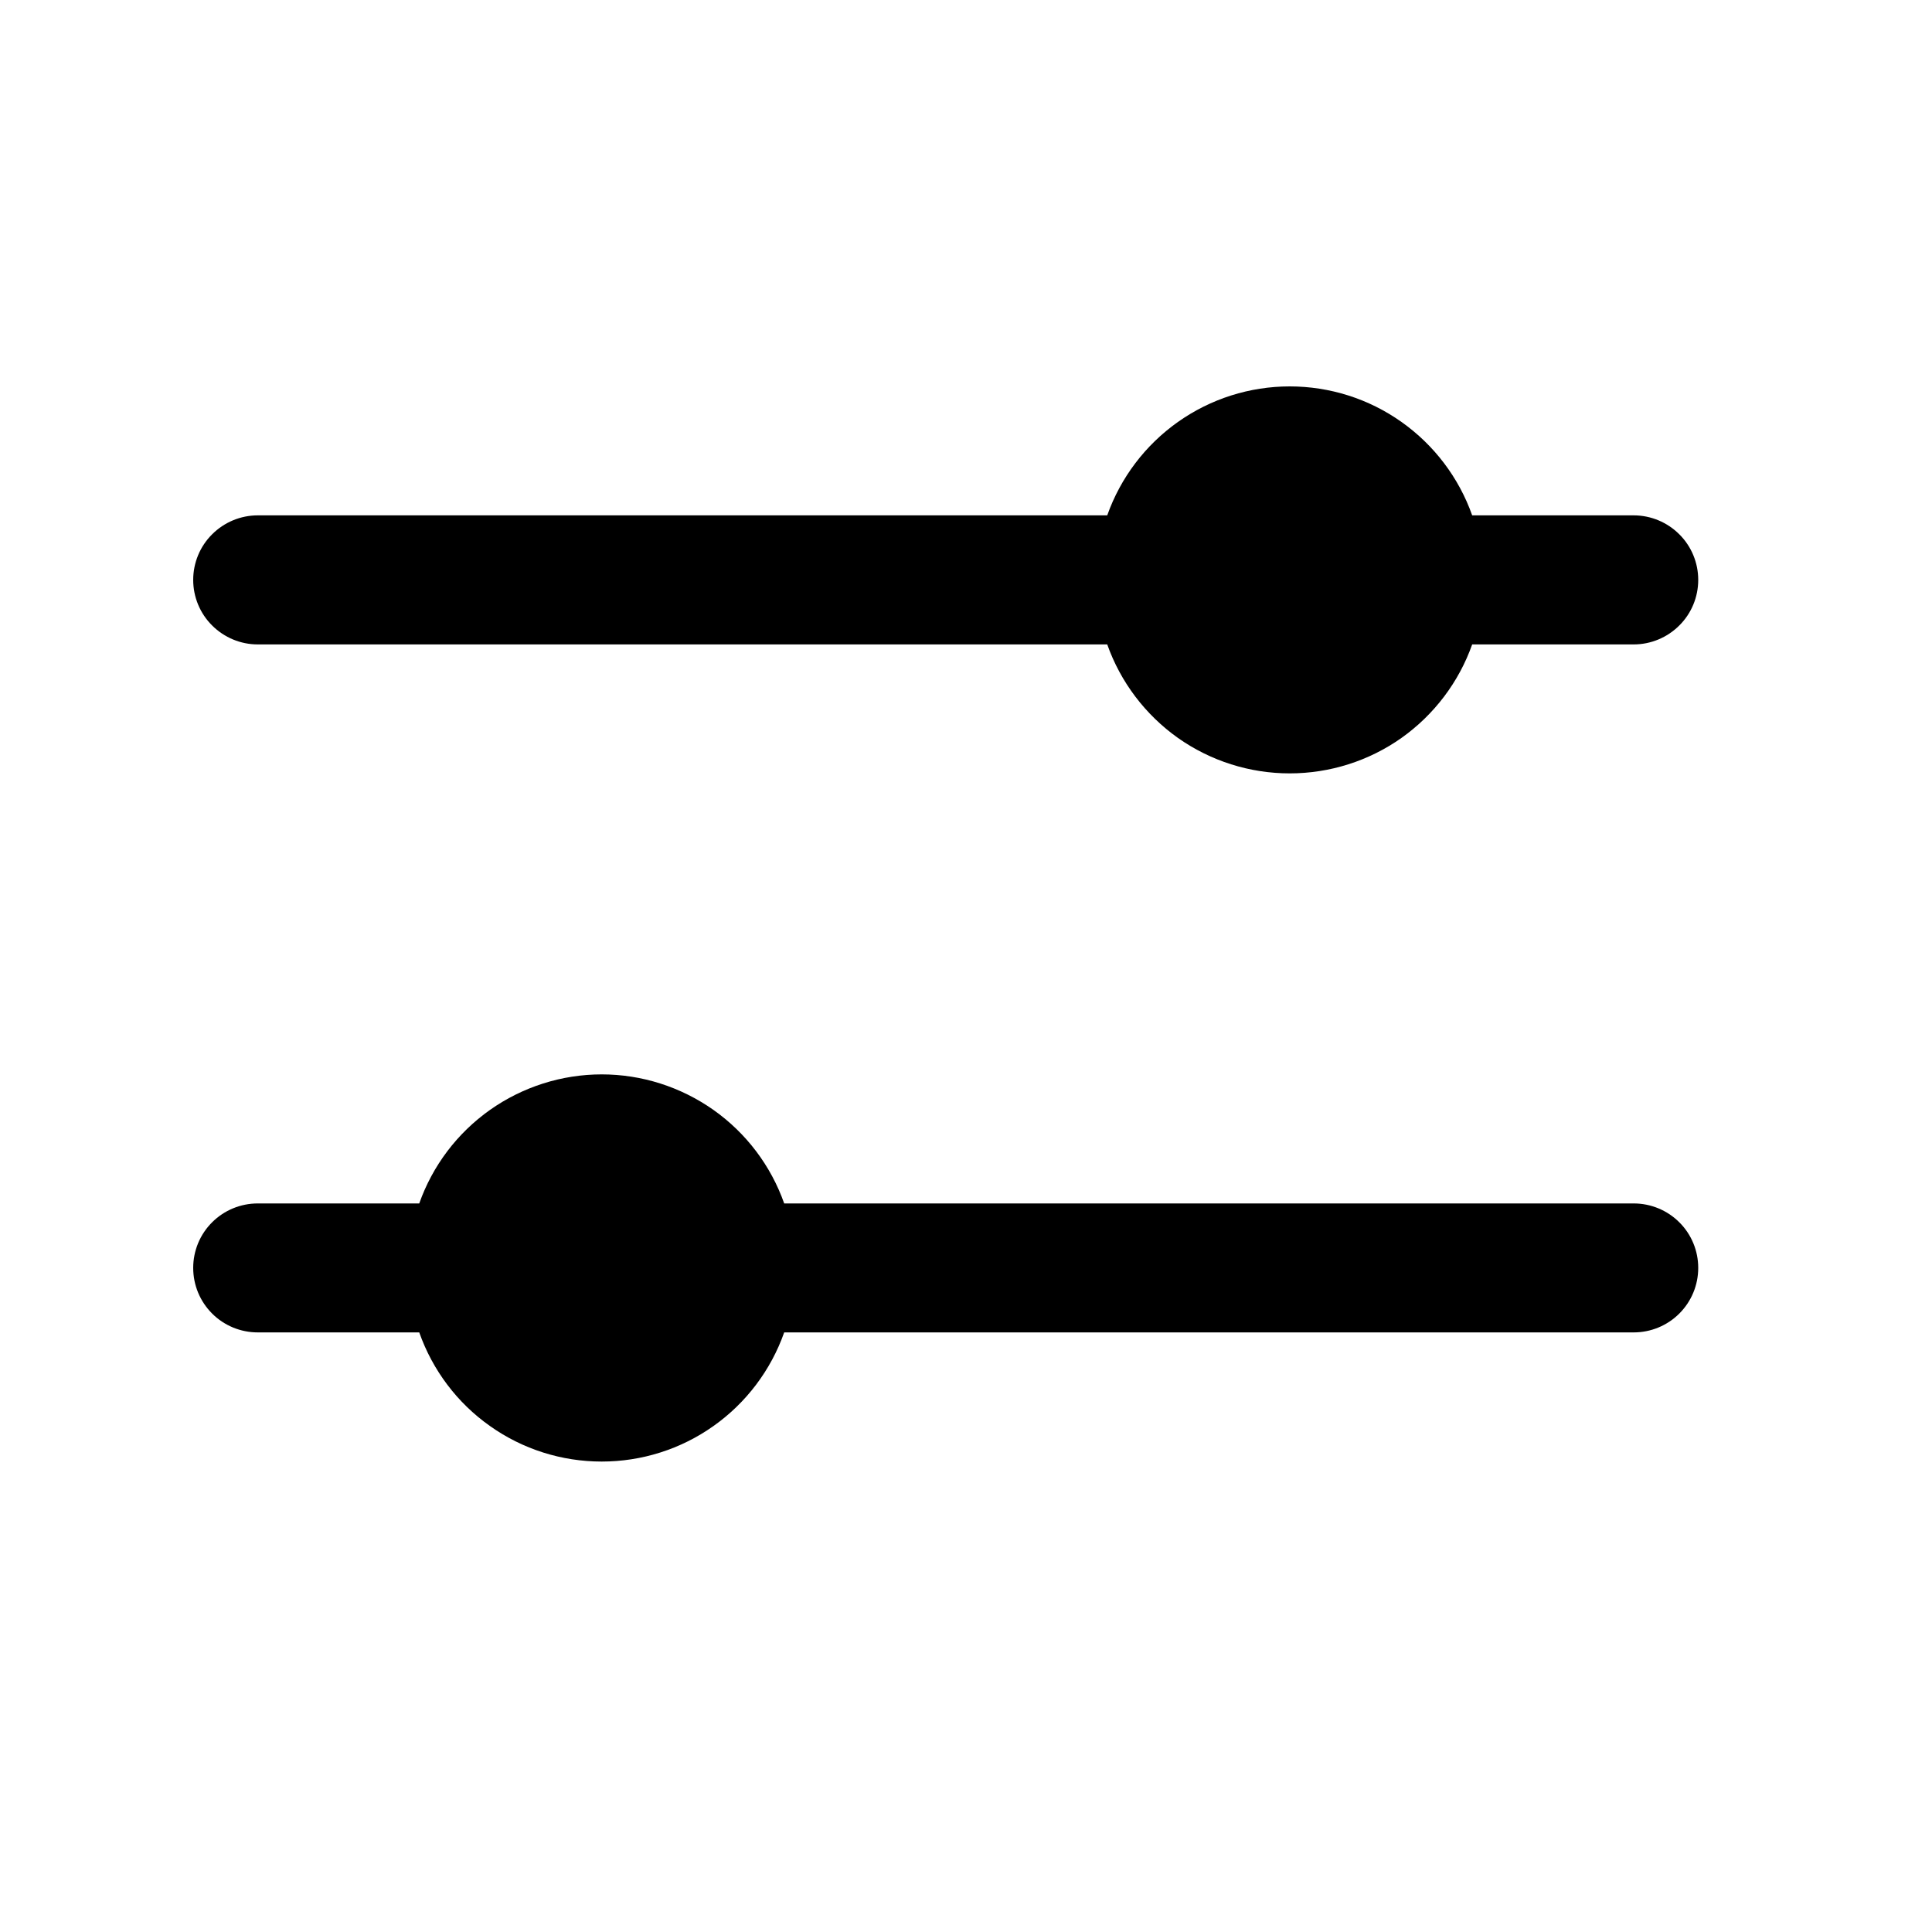
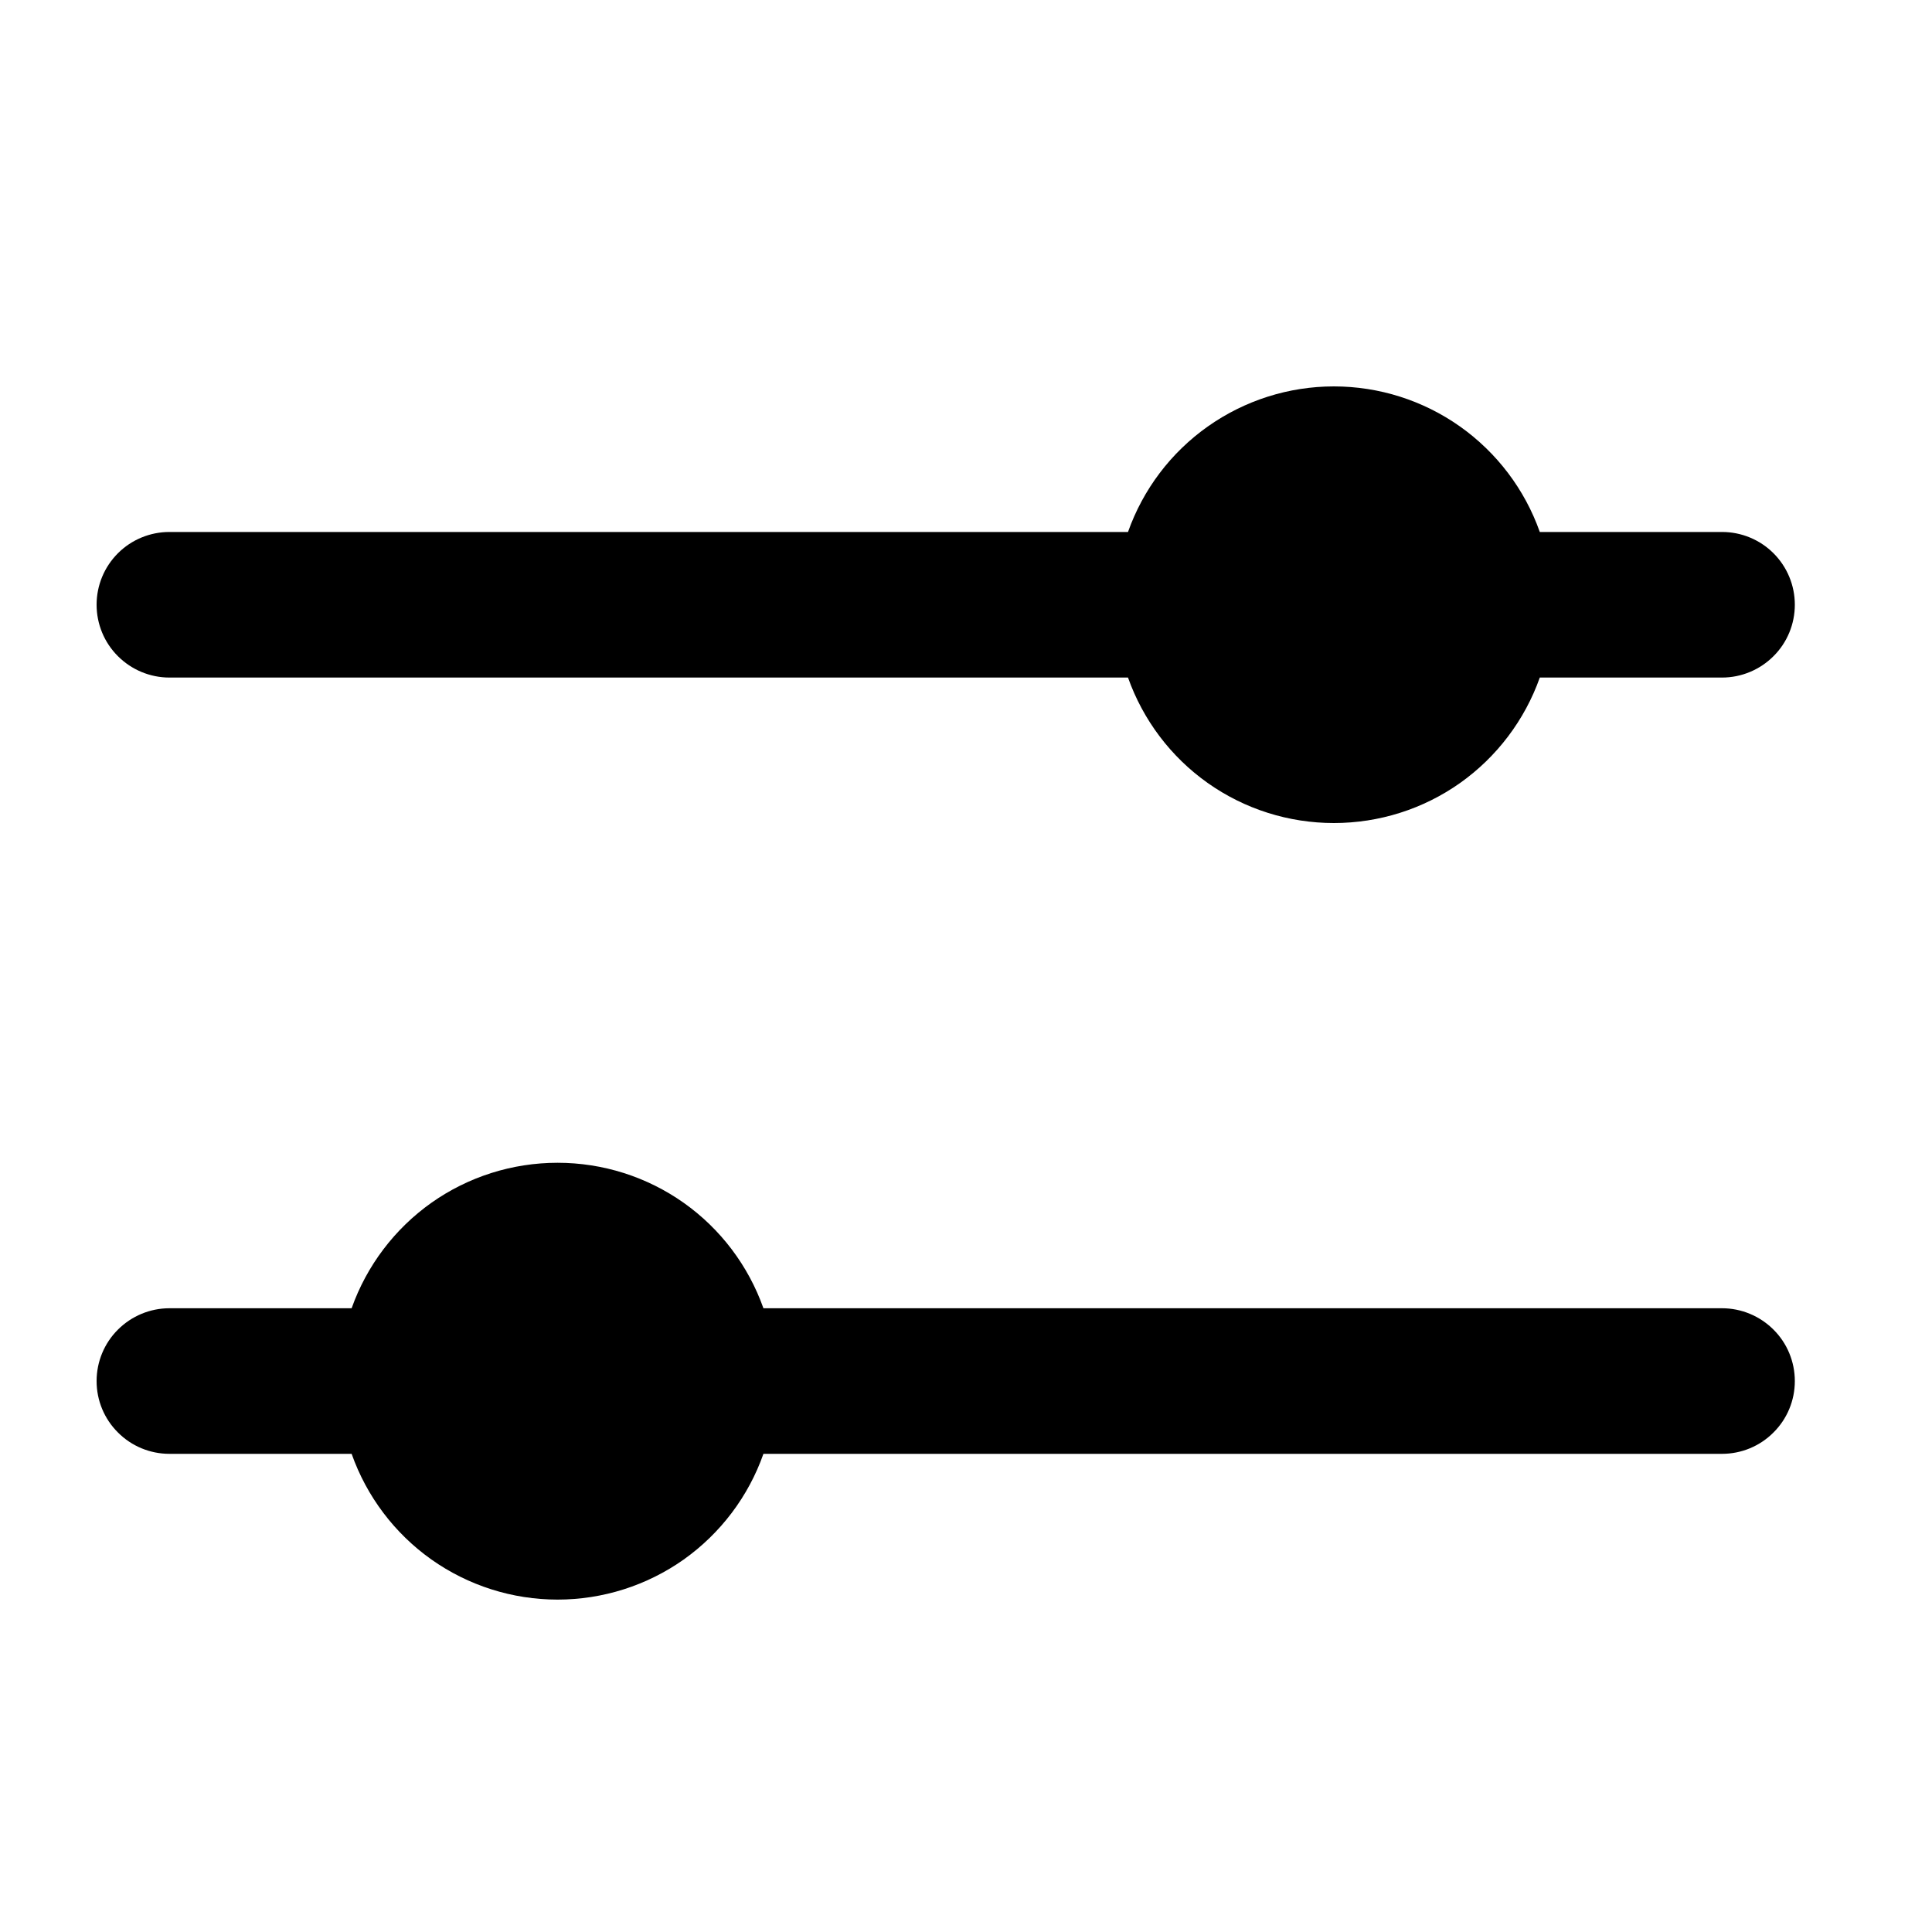
<svg xmlns="http://www.w3.org/2000/svg" width="20" height="20" viewBox="0 0 20 20" fill="none">
-   <path d="M11.462 6.671H2.668C2.491 6.671 2.321 6.6 2.196 6.475C2.07 6.35 2 6.18 2 6.003C2 5.826 2.07 5.656 2.196 5.531C2.321 5.406 2.491 5.335 2.668 5.335H11.462C11.6 4.945 11.856 4.607 12.194 4.368C12.533 4.128 12.937 4 13.351 4C13.765 4 14.17 4.128 14.508 4.368C14.846 4.607 15.102 4.945 15.24 5.335H16.912C17.089 5.335 17.259 5.406 17.384 5.531C17.51 5.656 17.58 5.826 17.58 6.003C17.58 6.18 17.51 6.35 17.384 6.475C17.259 6.6 17.089 6.671 16.912 6.671H15.24C15.102 7.061 14.846 7.399 14.508 7.639C14.17 7.878 13.765 8.006 13.351 8.006C12.937 8.006 12.533 7.878 12.194 7.639C11.856 7.399 11.6 7.061 11.462 6.671ZM16.912 13.793C17.089 13.793 17.259 13.723 17.384 13.598C17.51 13.472 17.58 13.303 17.58 13.125C17.58 12.948 17.51 12.778 17.384 12.653C17.259 12.528 17.089 12.458 16.912 12.458H8.118C7.98 12.067 7.724 11.729 7.386 11.49C7.047 11.251 6.643 11.122 6.229 11.122C5.815 11.122 5.41 11.251 5.072 11.49C4.734 11.729 4.478 12.067 4.34 12.458H2.668C2.491 12.458 2.321 12.528 2.196 12.653C2.07 12.778 2 12.948 2 13.125C2 13.303 2.07 13.472 2.196 13.598C2.321 13.723 2.491 13.793 2.668 13.793H4.34C4.478 14.184 4.733 14.523 5.072 14.762C5.41 15.002 5.814 15.13 6.229 15.13C6.643 15.13 7.048 15.002 7.386 14.762C7.724 14.523 7.98 14.184 8.118 13.793H16.912Z" fill="black" />
+   <path d="M11.677 7.014H1.753C1.554 7.014 1.362 6.934 1.221 6.793C1.079 6.652 1 6.46 1 6.26C1 6.06 1.079 5.869 1.221 5.727C1.362 5.586 1.554 5.507 1.753 5.507H11.677C11.833 5.066 12.121 4.685 12.503 4.415C12.885 4.145 13.341 4 13.808 4C14.276 4 14.732 4.145 15.114 4.415C15.495 4.685 15.784 5.066 15.94 5.507H17.827C18.026 5.507 18.218 5.586 18.359 5.727C18.501 5.869 18.58 6.06 18.58 6.26C18.58 6.46 18.501 6.652 18.359 6.793C18.218 6.934 18.026 7.014 17.827 7.014H15.94C15.784 7.454 15.495 7.836 15.114 8.106C14.732 8.376 14.276 8.52 13.808 8.52C13.341 8.52 12.885 8.376 12.503 8.106C12.121 7.836 11.833 7.454 11.677 7.014ZM17.827 15.05C18.026 15.05 18.218 14.971 18.359 14.829C18.501 14.688 18.58 14.497 18.58 14.297C18.58 14.097 18.501 13.905 18.359 13.764C18.218 13.623 18.026 13.543 17.827 13.543H7.903C7.747 13.103 7.459 12.721 7.077 12.451C6.695 12.181 6.239 12.037 5.772 12.037C5.304 12.037 4.848 12.181 4.466 12.451C4.085 12.721 3.796 13.103 3.64 13.543H1.753C1.554 13.543 1.362 13.623 1.221 13.764C1.079 13.905 1 14.097 1 14.297C1 14.497 1.079 14.688 1.221 14.829C1.362 14.971 1.554 15.05 1.753 15.05H3.64C3.796 15.491 4.084 15.873 4.466 16.144C4.848 16.414 5.304 16.559 5.772 16.559C6.239 16.559 6.696 16.414 7.078 16.144C7.459 15.873 7.748 15.491 7.903 15.05H17.827Z" fill="black" />
</svg>
